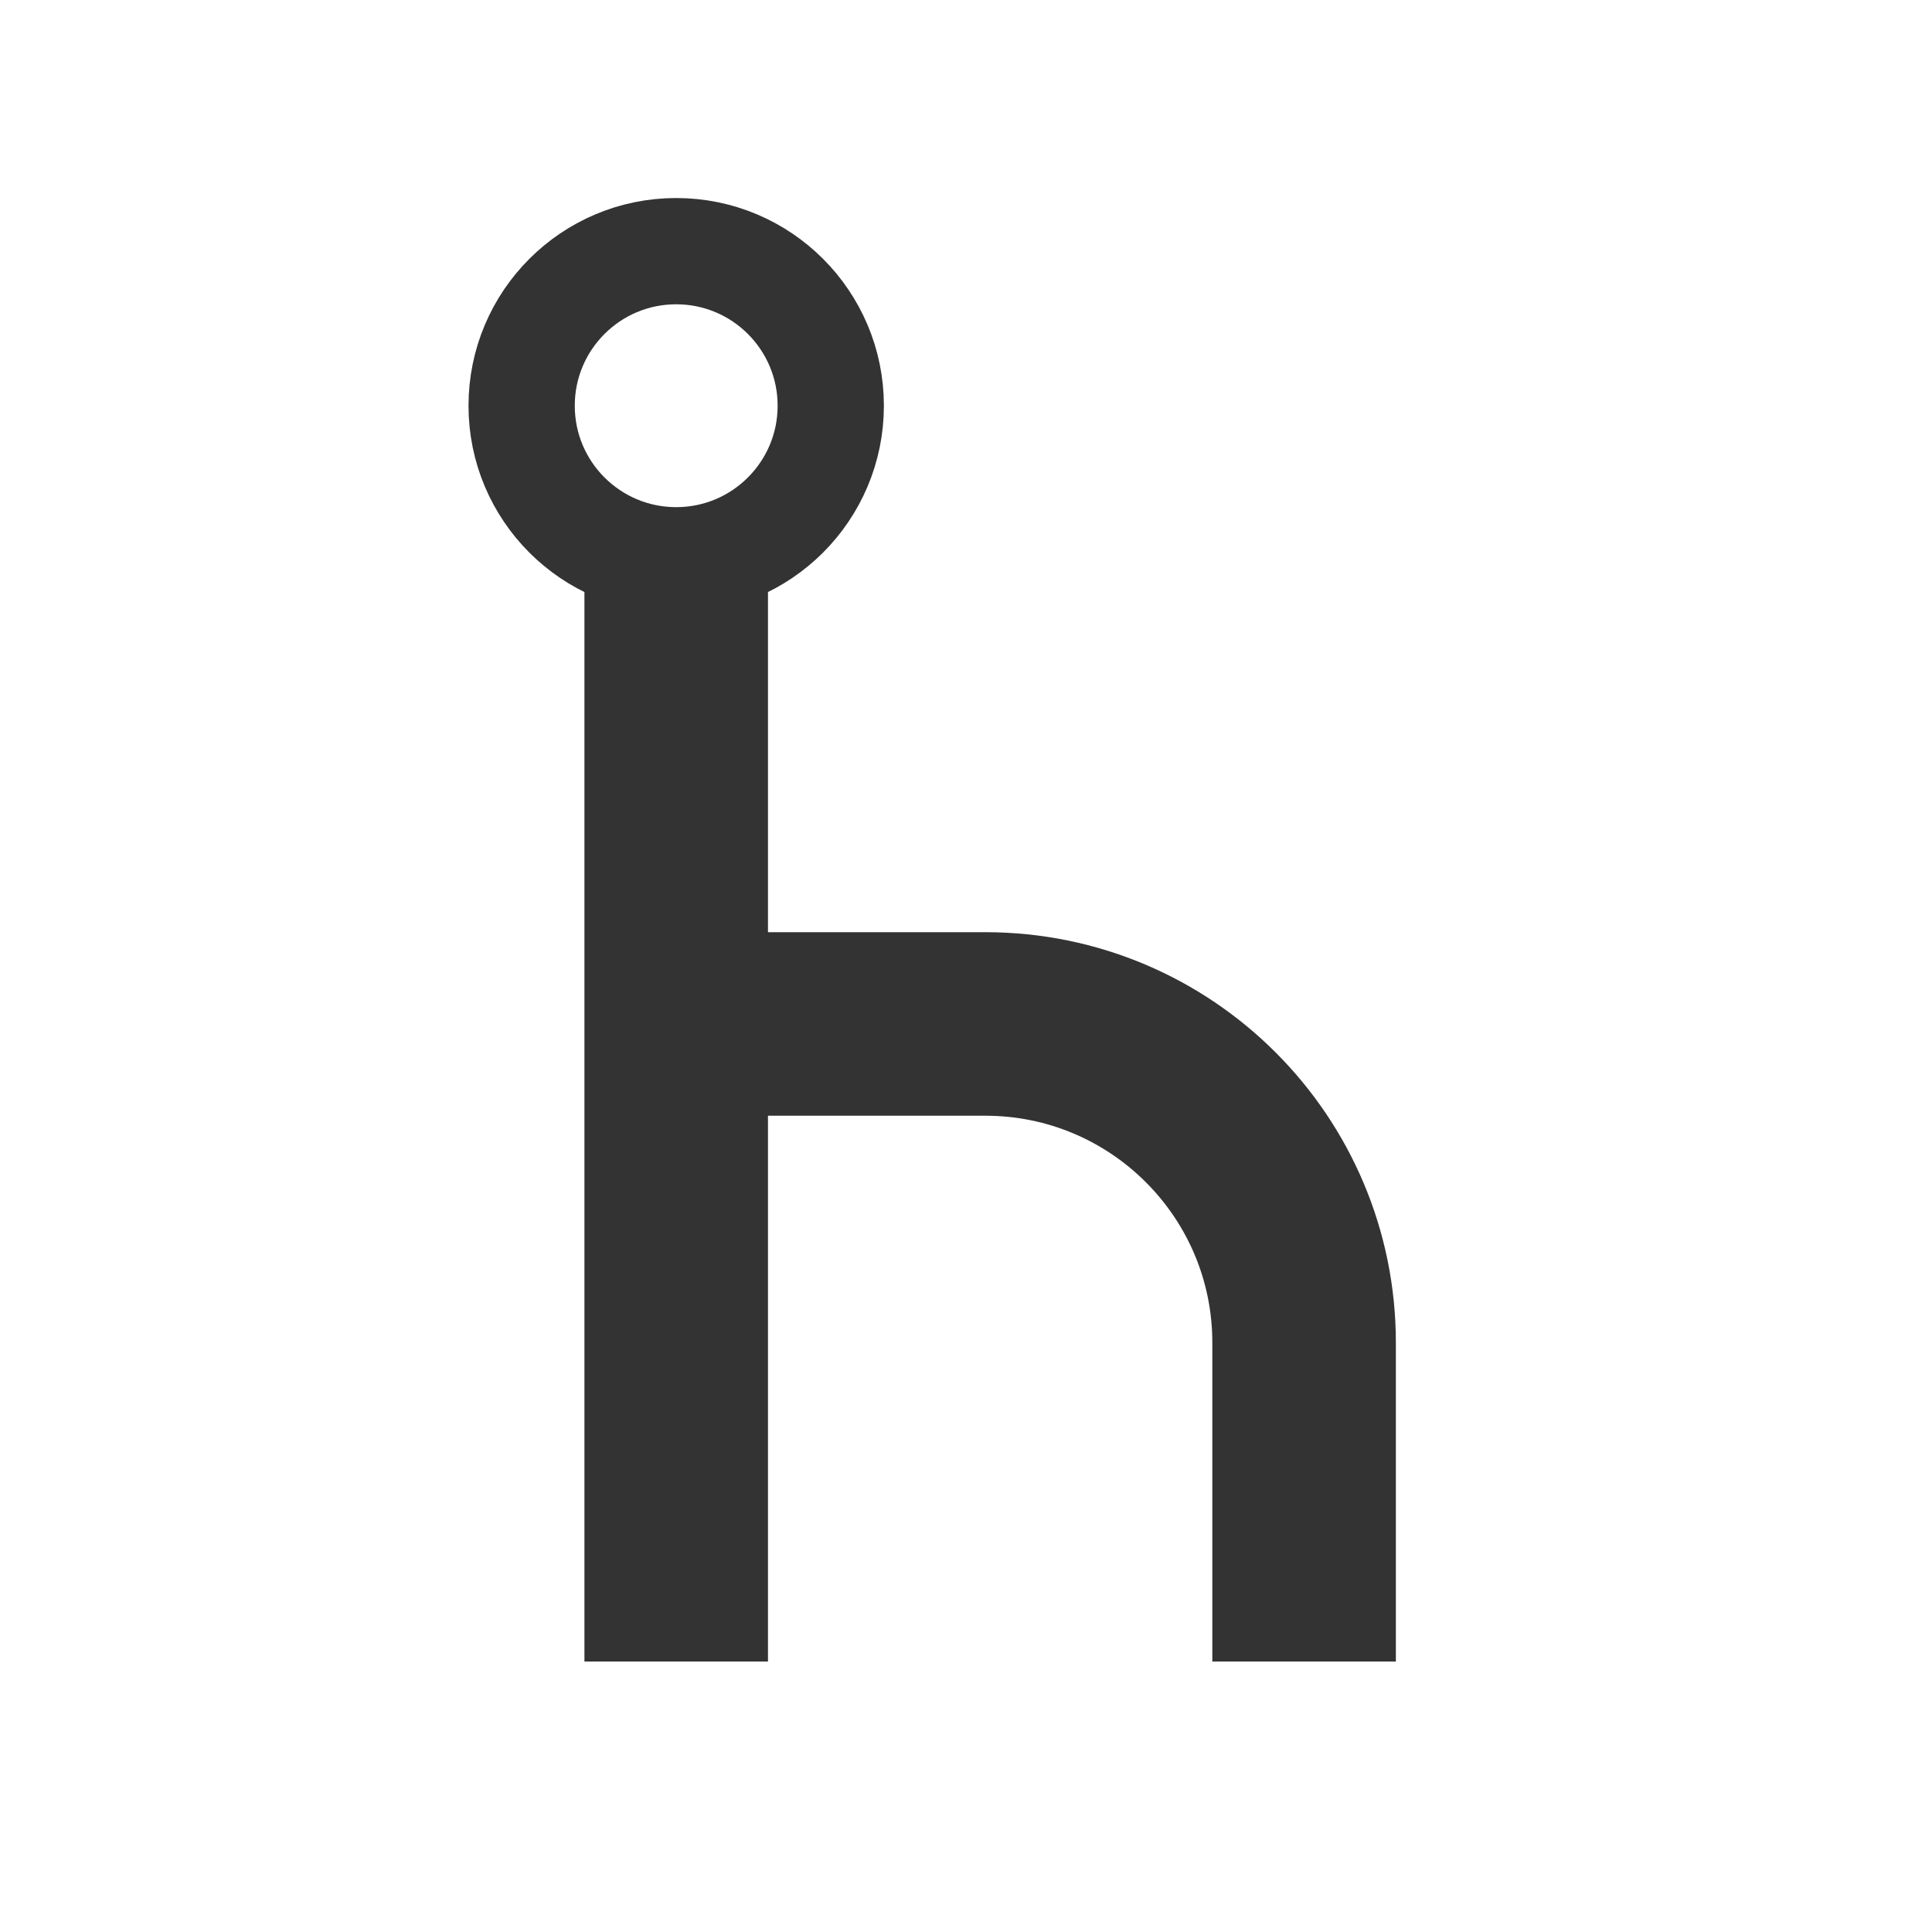
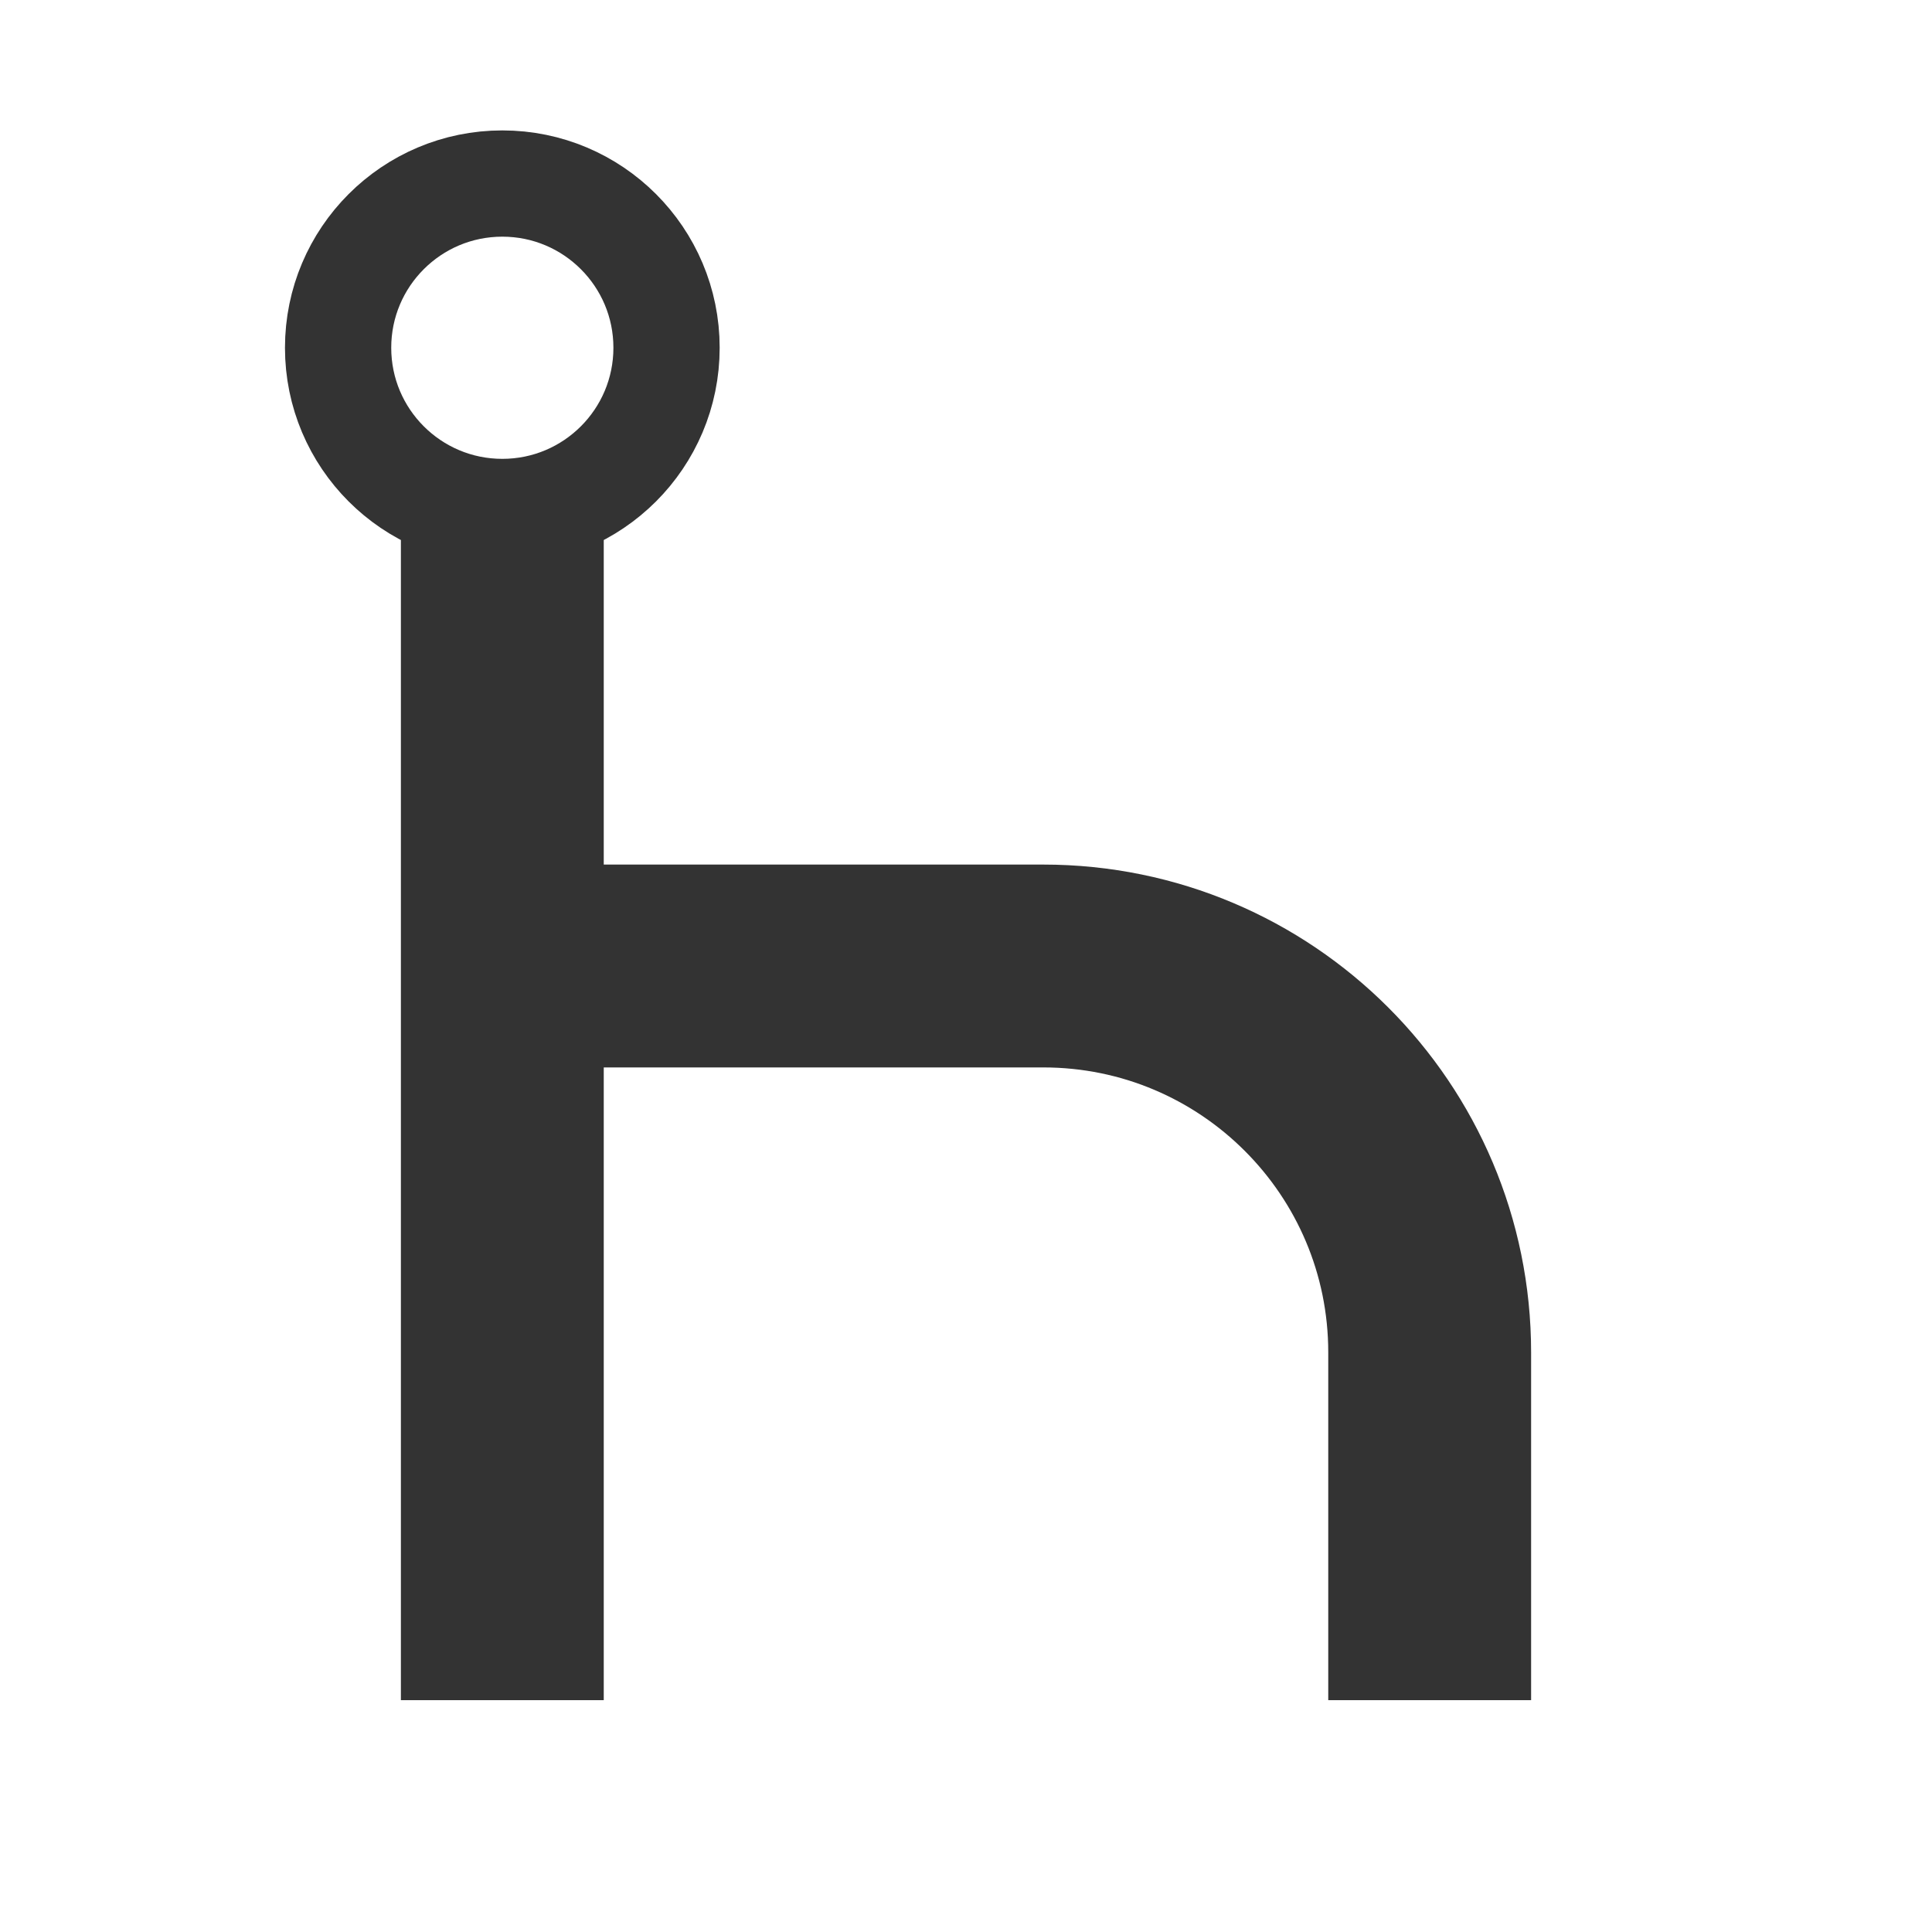
<svg xmlns="http://www.w3.org/2000/svg" viewBox="0 0 20 20" fill="none" stroke="#333333">
-   <circle cx="7" cy="4.2" r="1.6" stroke-width="1.1" />
-   <path d="M7 5.8V17.2M7 10.6h3.2a3.3 3.3 0 0 1 3.3 3.3v3.3" stroke-width="1.9" />
+   <circle cx="5.2" cy="3.6" r="1.7" stroke-width="1.1" />
+   <path d="M5.2 5.3V17.6M5.2 10h5.6a4 4 0 0 1 4 4v3.6" stroke-width="2.1" />
</svg>
